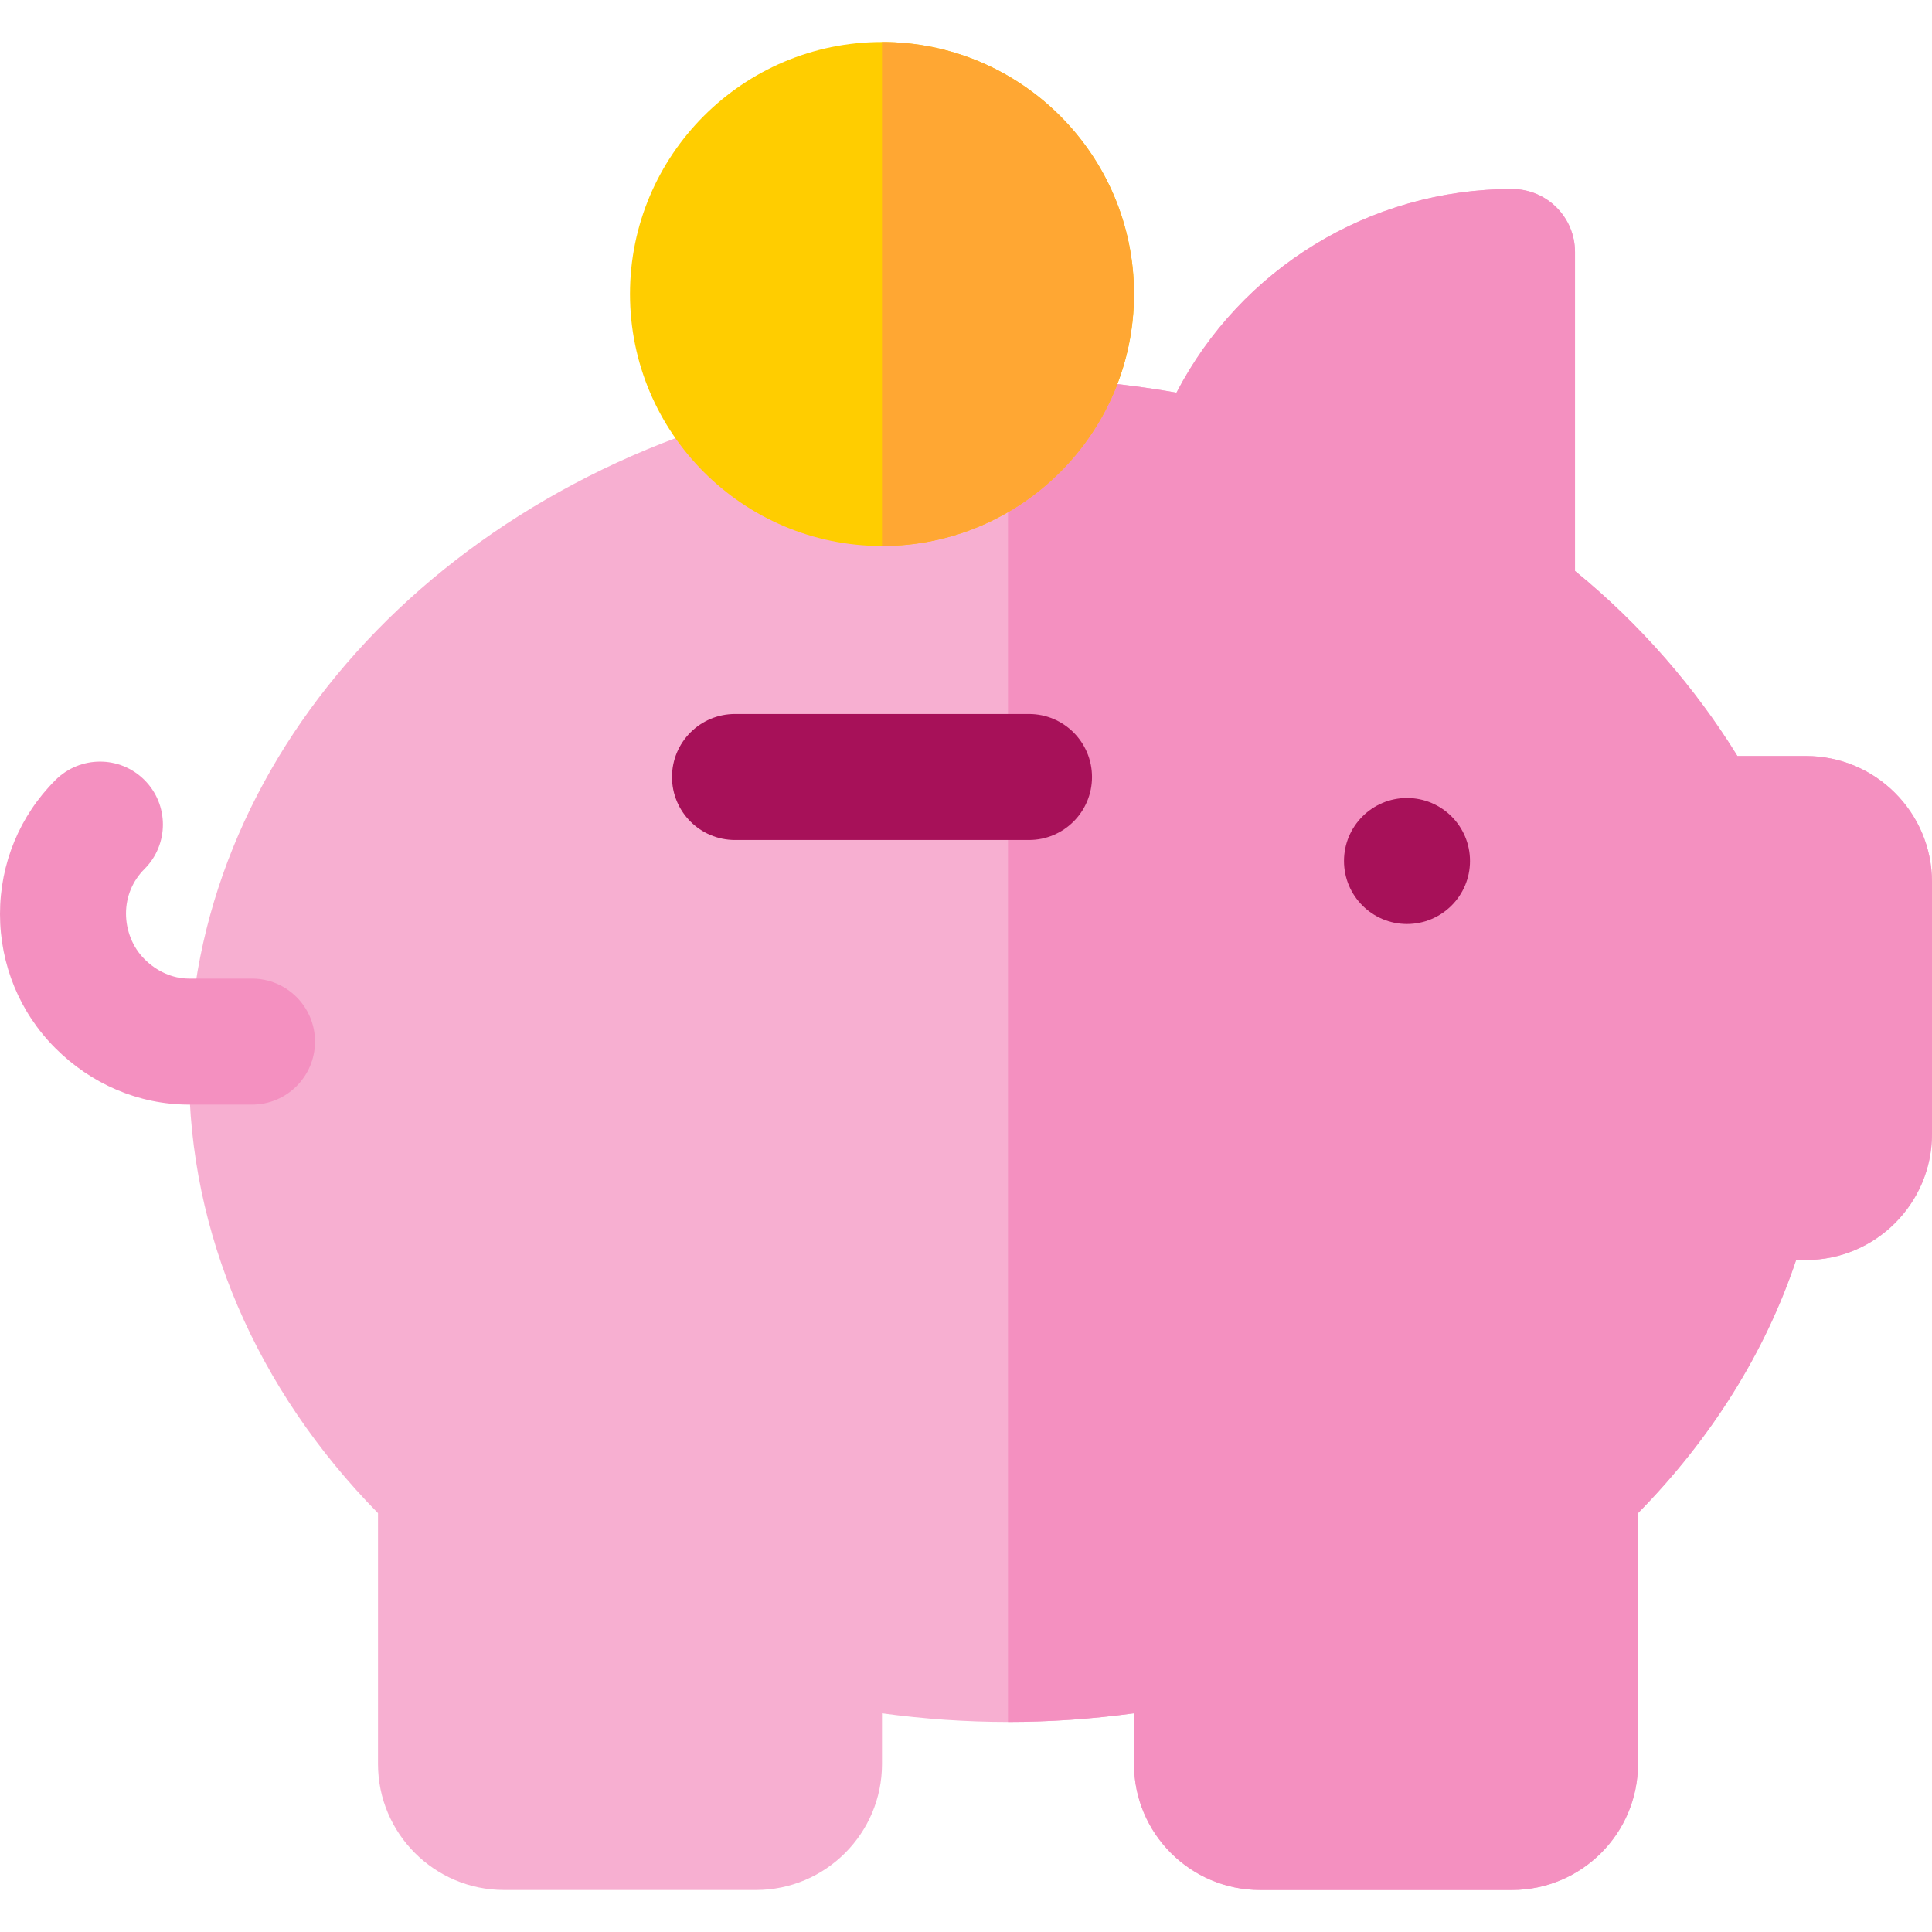
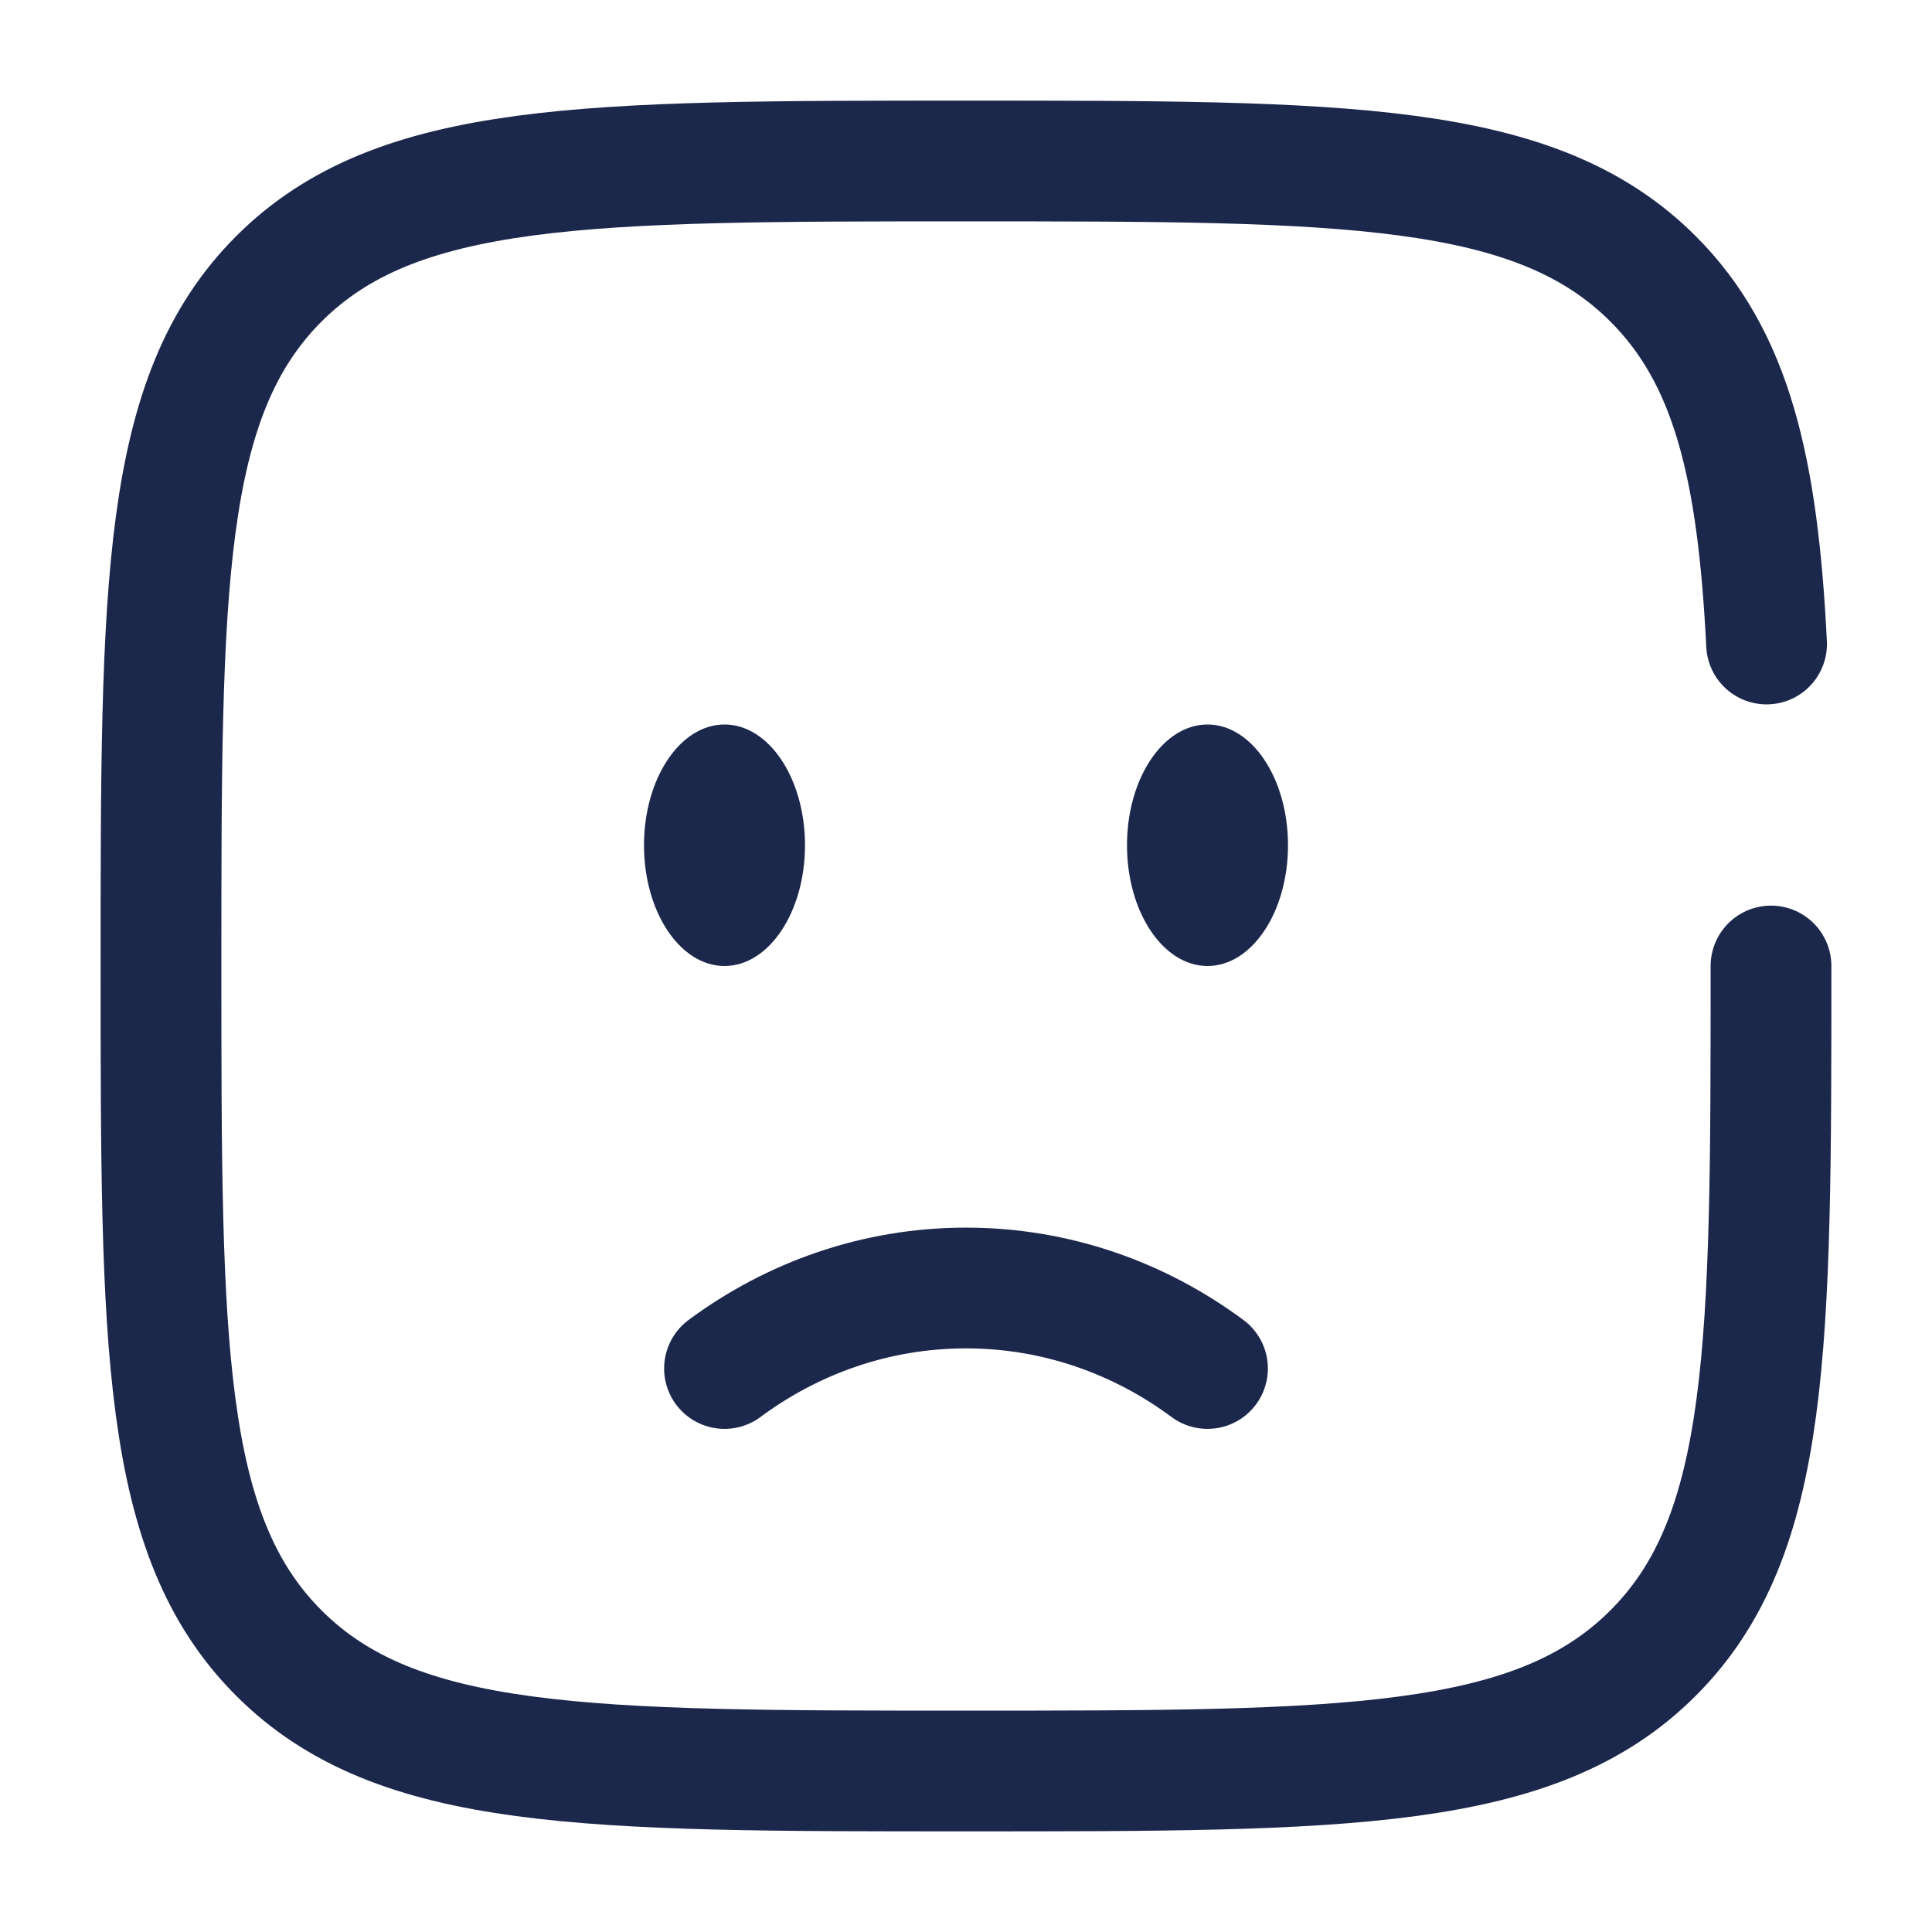
- <svg xmlns="http://www.w3.org/2000/svg" height="800px" width="800px" version="1.1" id="Layer_1" viewBox="0 0 512 512" xml:space="preserve">
-   <path style="fill:#F7AFD1;" d="M400.696,500.87h-66.783c-18.413,0-33.391-14.978-33.391-33.391v-13.429  c-22.5,3.054-44.282,3.054-66.783,0v13.429c0,18.413-14.978,33.391-33.391,33.391h-66.783c-18.413,0-33.391-14.978-33.391-33.391  V401c-32.358-32.956-50.087-74.303-50.087-117.173c0-82.157,65.348-154.864,158.918-176.81c3.636-0.848,7.456-0.462,10.837,1.109  c4.545,2.109,9.224,3.18,13.897,3.18c9.347,0,16.386-4.055,20.641-7.451c2.76-2.212,6.157-3.484,9.696-3.636l3.054-0.043  c15.071,0,30.032,1.304,44.646,3.891c17.033-32.799,51.142-53.978,88.919-53.978c9.223,0,16.696,7.473,16.696,16.696v84.527  c17.397,14.163,32.06,31.23,43.044,49.038h18.174c18.413,0,33.391,14.978,33.391,33.391v66.783  c0,18.413-14.978,33.391-33.391,33.391h-2.615c-8.19,24.487-22.478,47.299-41.907,67.086v66.479  C434.087,485.891,419.109,500.87,400.696,500.87z" />
-   <g>
-     <path style="fill:#F490C0;" d="M66.783,292.73H50.087c-13.385,0-25.962-5.491-35.418-14.957C5.212,268.327,0,255.612,0,242.226   c0-13.385,5.212-26.032,14.679-35.488c6.516-6.516,17.092-6.551,23.609-0.023c6.516,6.521,6.511,17.075-0.011,23.591   c-3.152,3.152-4.886,7.334-4.886,11.79c0,4.457,1.734,8.921,4.886,12.073c3.163,3.162,7.354,5.17,11.811,5.17h16.696   c9.223,0,16.696,7.473,16.696,16.696C83.478,285.257,76.005,292.73,66.783,292.73z" />
-     <path style="fill:#F490C0;" d="M300.522,454.049v13.429c0,18.413,14.978,33.391,33.391,33.391h66.783   c18.413,0,33.391-14.978,33.391-33.391V401c19.429-19.788,33.717-42.6,41.907-67.086h2.615c18.413,0,33.391-14.978,33.391-33.391   v-66.783c0-18.413-14.978-33.391-33.391-33.391h-18.174c-10.984-17.809-25.647-34.875-43.044-49.038V66.783   c0-9.223-7.473-16.696-16.696-16.696c-37.777,0-71.886,21.179-88.919,53.978c-14.614-2.587-29.576-3.891-44.646-3.891V456.34   C278.201,456.34,289.272,455.576,300.522,454.049z" />
-   </g>
-   <path style="fill:#FFCD00;" d="M233.739,144.696c-36.826,0-66.783-29.956-66.783-66.783s29.956-66.783,66.783-66.783  s66.783,29.956,66.783,66.783S270.565,144.696,233.739,144.696z" />
-   <g>
-     <path style="fill:#A71159;" d="M272.696,222.609h-77.913c-9.223,0-16.696-7.473-16.696-16.696s7.473-16.696,16.696-16.696h77.913   c9.223,0,16.696,7.473,16.696,16.696S281.918,222.609,272.696,222.609z" />
-     <path style="fill:#A71159;" d="M389.565,228.174c0,9.22-7.475,16.696-16.696,16.696l0,0c-9.22,0-16.696-7.475-16.696-16.696l0,0   c0-9.22,7.475-16.696,16.696-16.696l0,0C382.09,211.478,389.565,218.953,389.565,228.174L389.565,228.174z" />
-   </g>
-   <path style="fill:#FFA733;" d="M300.522,77.913c0-36.826-29.956-66.783-66.783-66.783v133.565  C270.565,144.696,300.522,114.739,300.522,77.913z" />
+ <svg xmlns="http://www.w3.org/2000/svg" width="800px" height="800px" viewBox="0 0 24 24" fill="none">
+   <path d="M9 17C9.85 16.37 10.885 16 12 16C13.115 16 14.15 16.37 15 17" stroke="#1C274C" stroke-width="1.5" stroke-linecap="round" />
+   <ellipse cx="15" cy="10.5" rx="1" ry="1.5" fill="#1C274C" />
+   <ellipse cx="9" cy="10.5" rx="1" ry="1.5" fill="#1C274C" />
+   <path d="M22 12C22 16.714 22 19.071 20.535 20.535C19.071 22 16.714 22 12 22C7.286 22 4.929 22 3.464 20.535C2 19.071 2 16.714 2 12C2 7.286 2 4.929 3.464 3.464C4.929 2 7.286 2 12 2C16.714 2 19.071 2 20.535 3.464C21.509 4.438 21.836 5.807 21.945 8" stroke="#1C274C" stroke-width="1.5" stroke-linecap="round" />
</svg>
